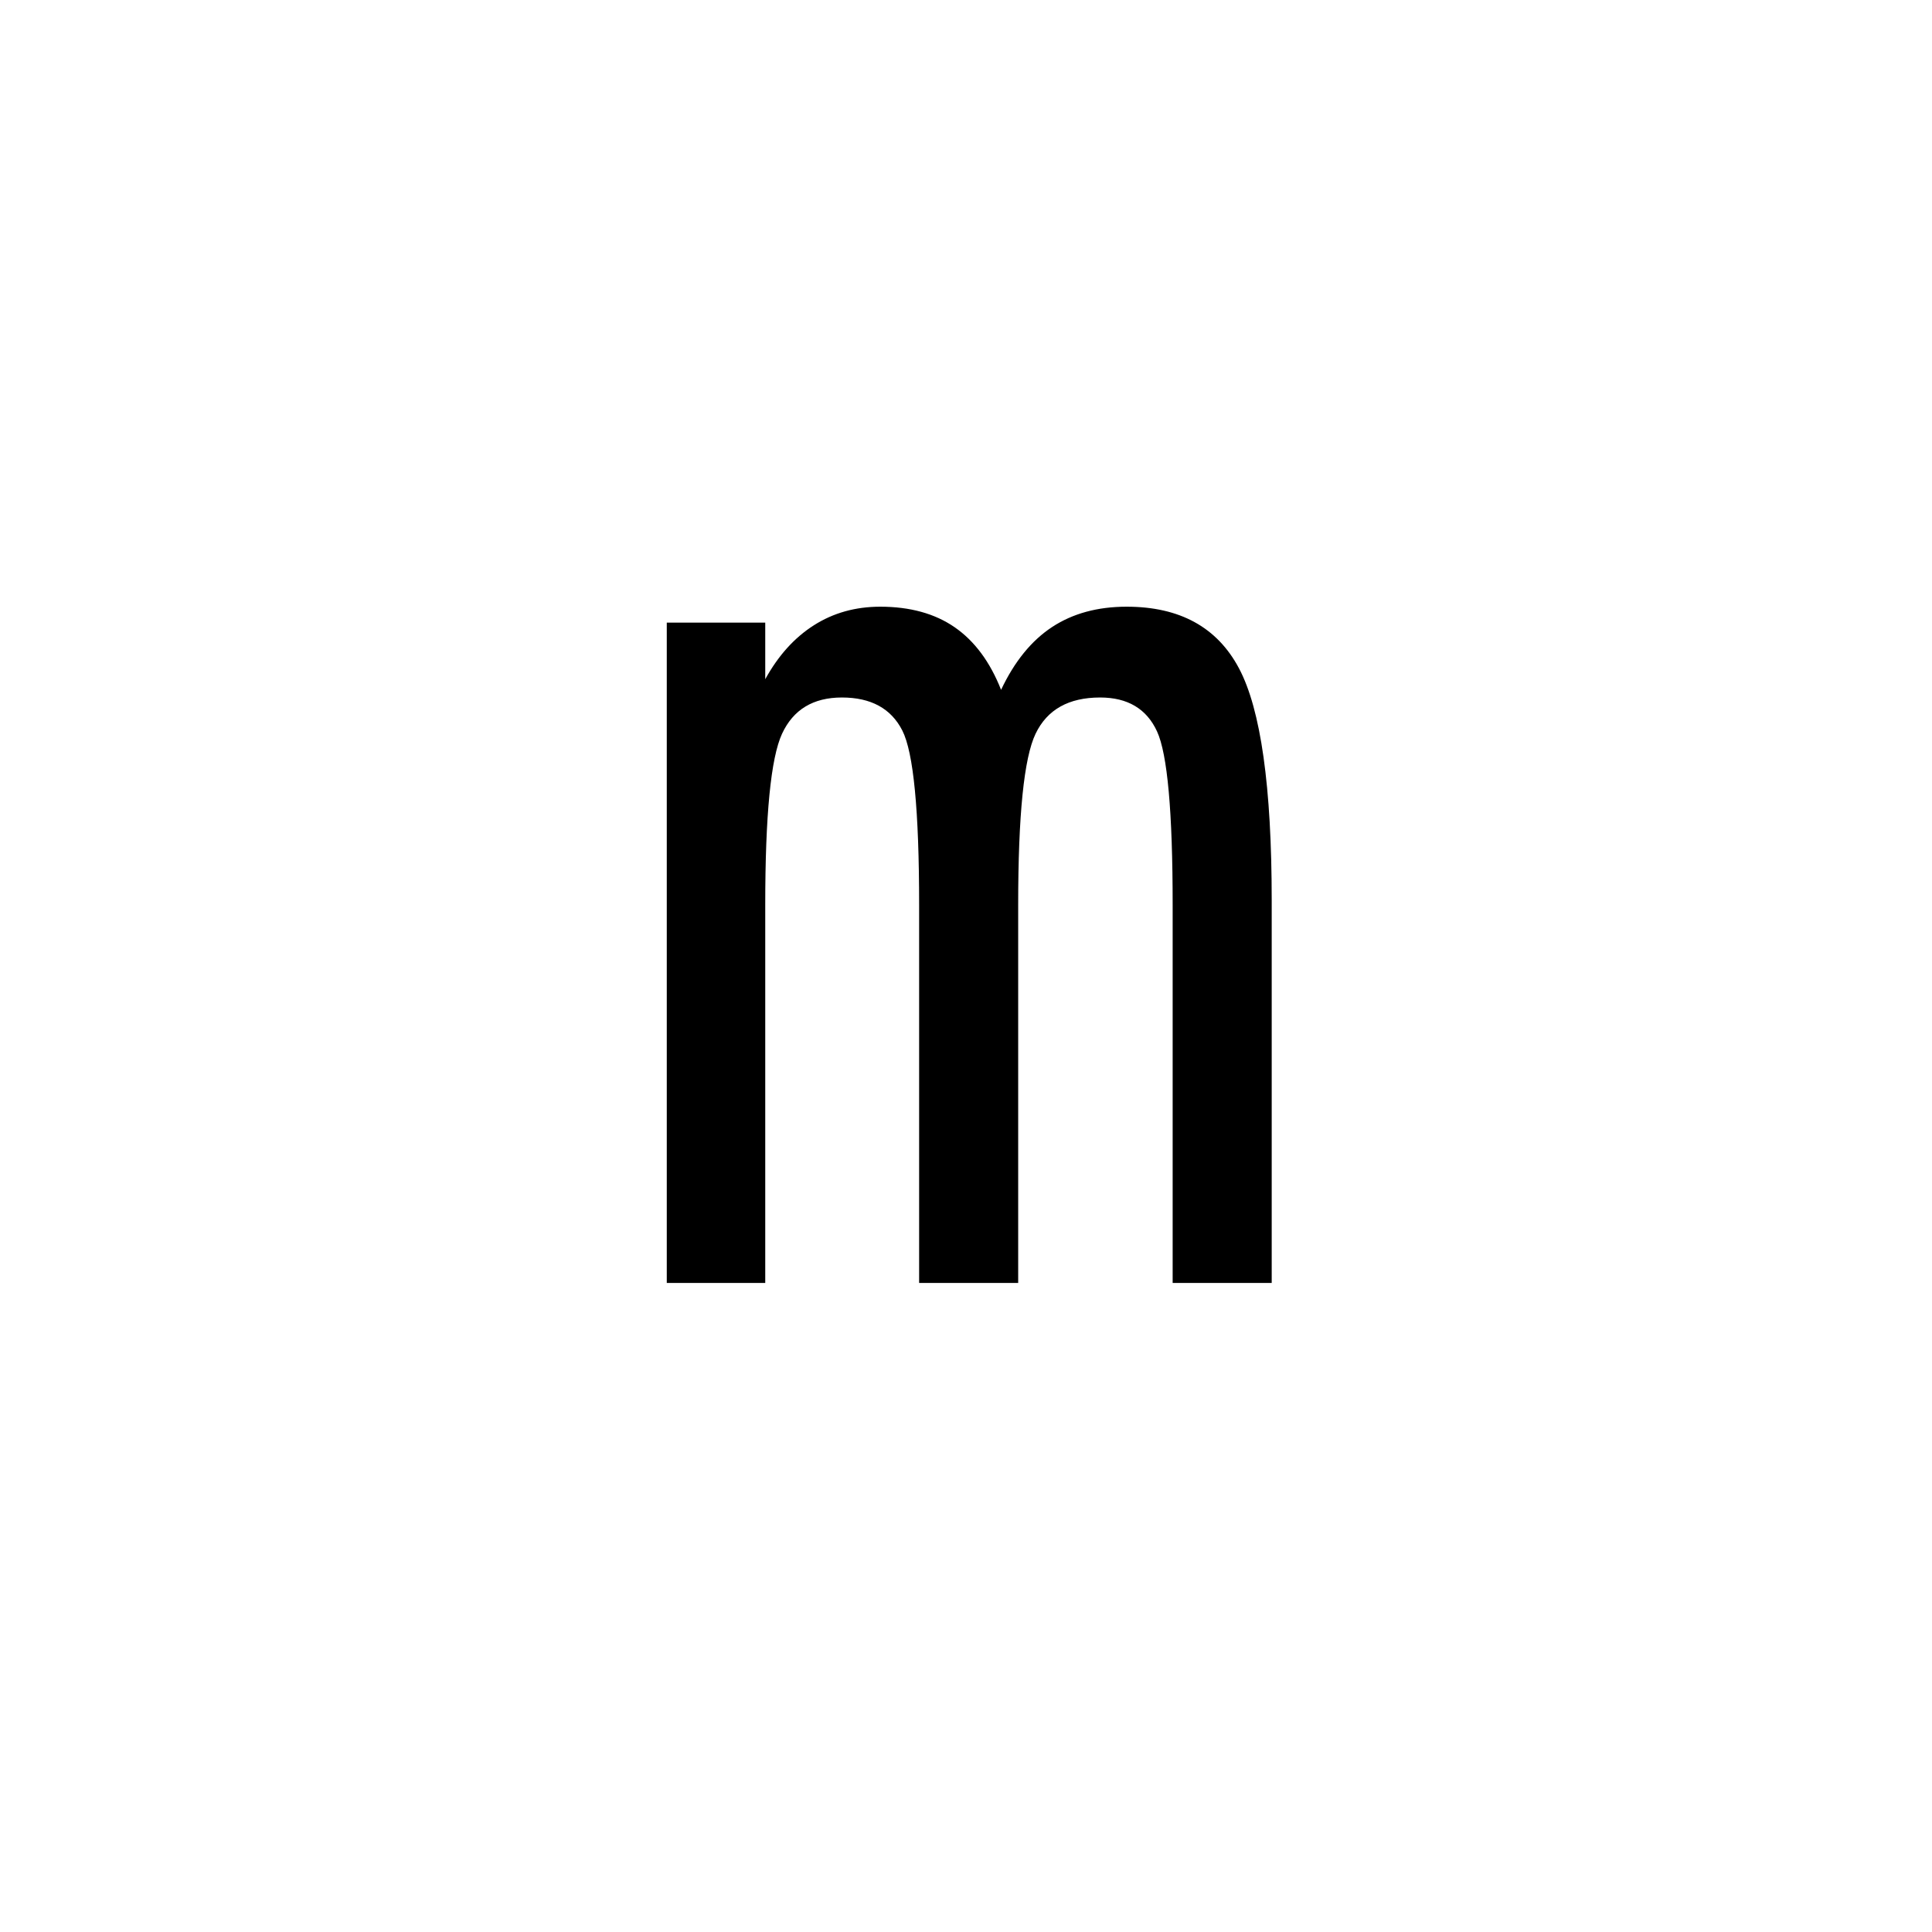
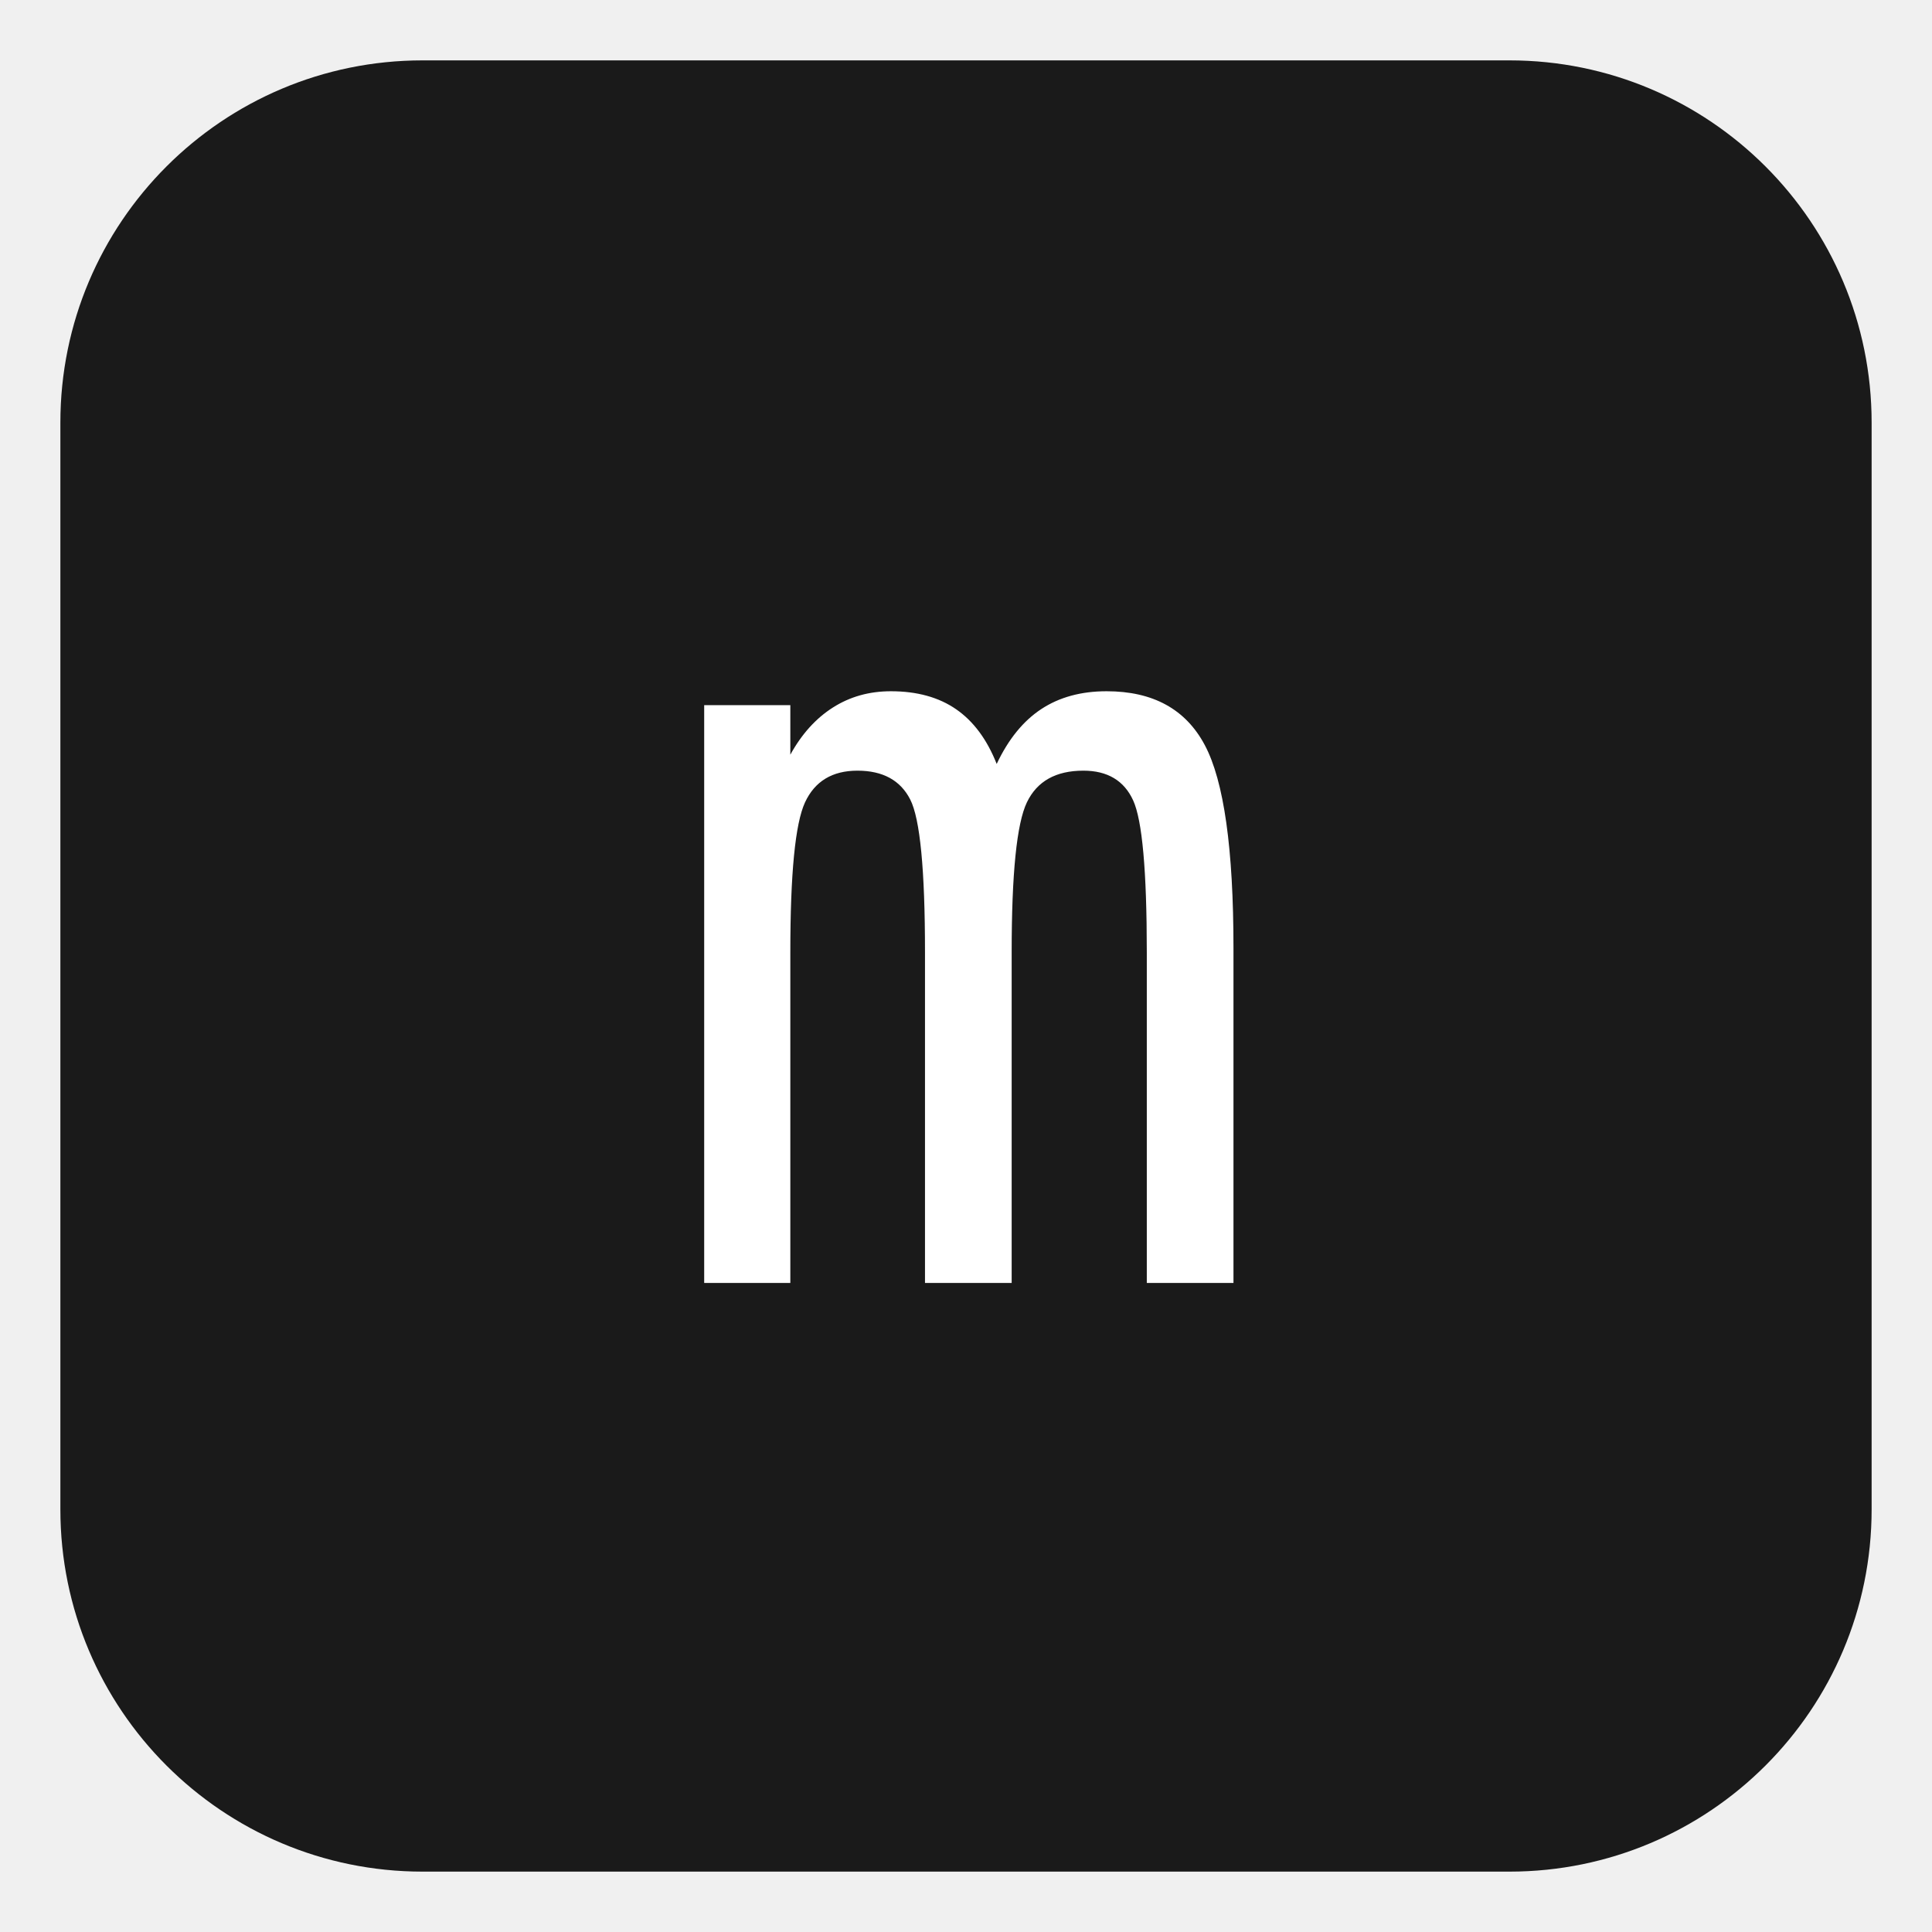
<svg xmlns="http://www.w3.org/2000/svg" viewBox="0 0 512 512" width="512" height="512">
-   <rect width="512" height="512" fill="#ffffff" />
-   <text x="256" y="340" font-family="SF Mono, Monaco, Menlo, Consolas, monospace" font-size="320" font-weight="400" fill="#000000" text-anchor="middle">m</text>
+   <rect x="16" y="16" width="480" height="480" rx="96" ry="96" fill="#1a1a1a" />
+   <text x="256" y="340" font-family="SF Mono, Monaco, Menlo, Consolas, monospace" font-size="280" font-weight="400" fill="#ffffff" text-anchor="middle">m</text>
</svg>
